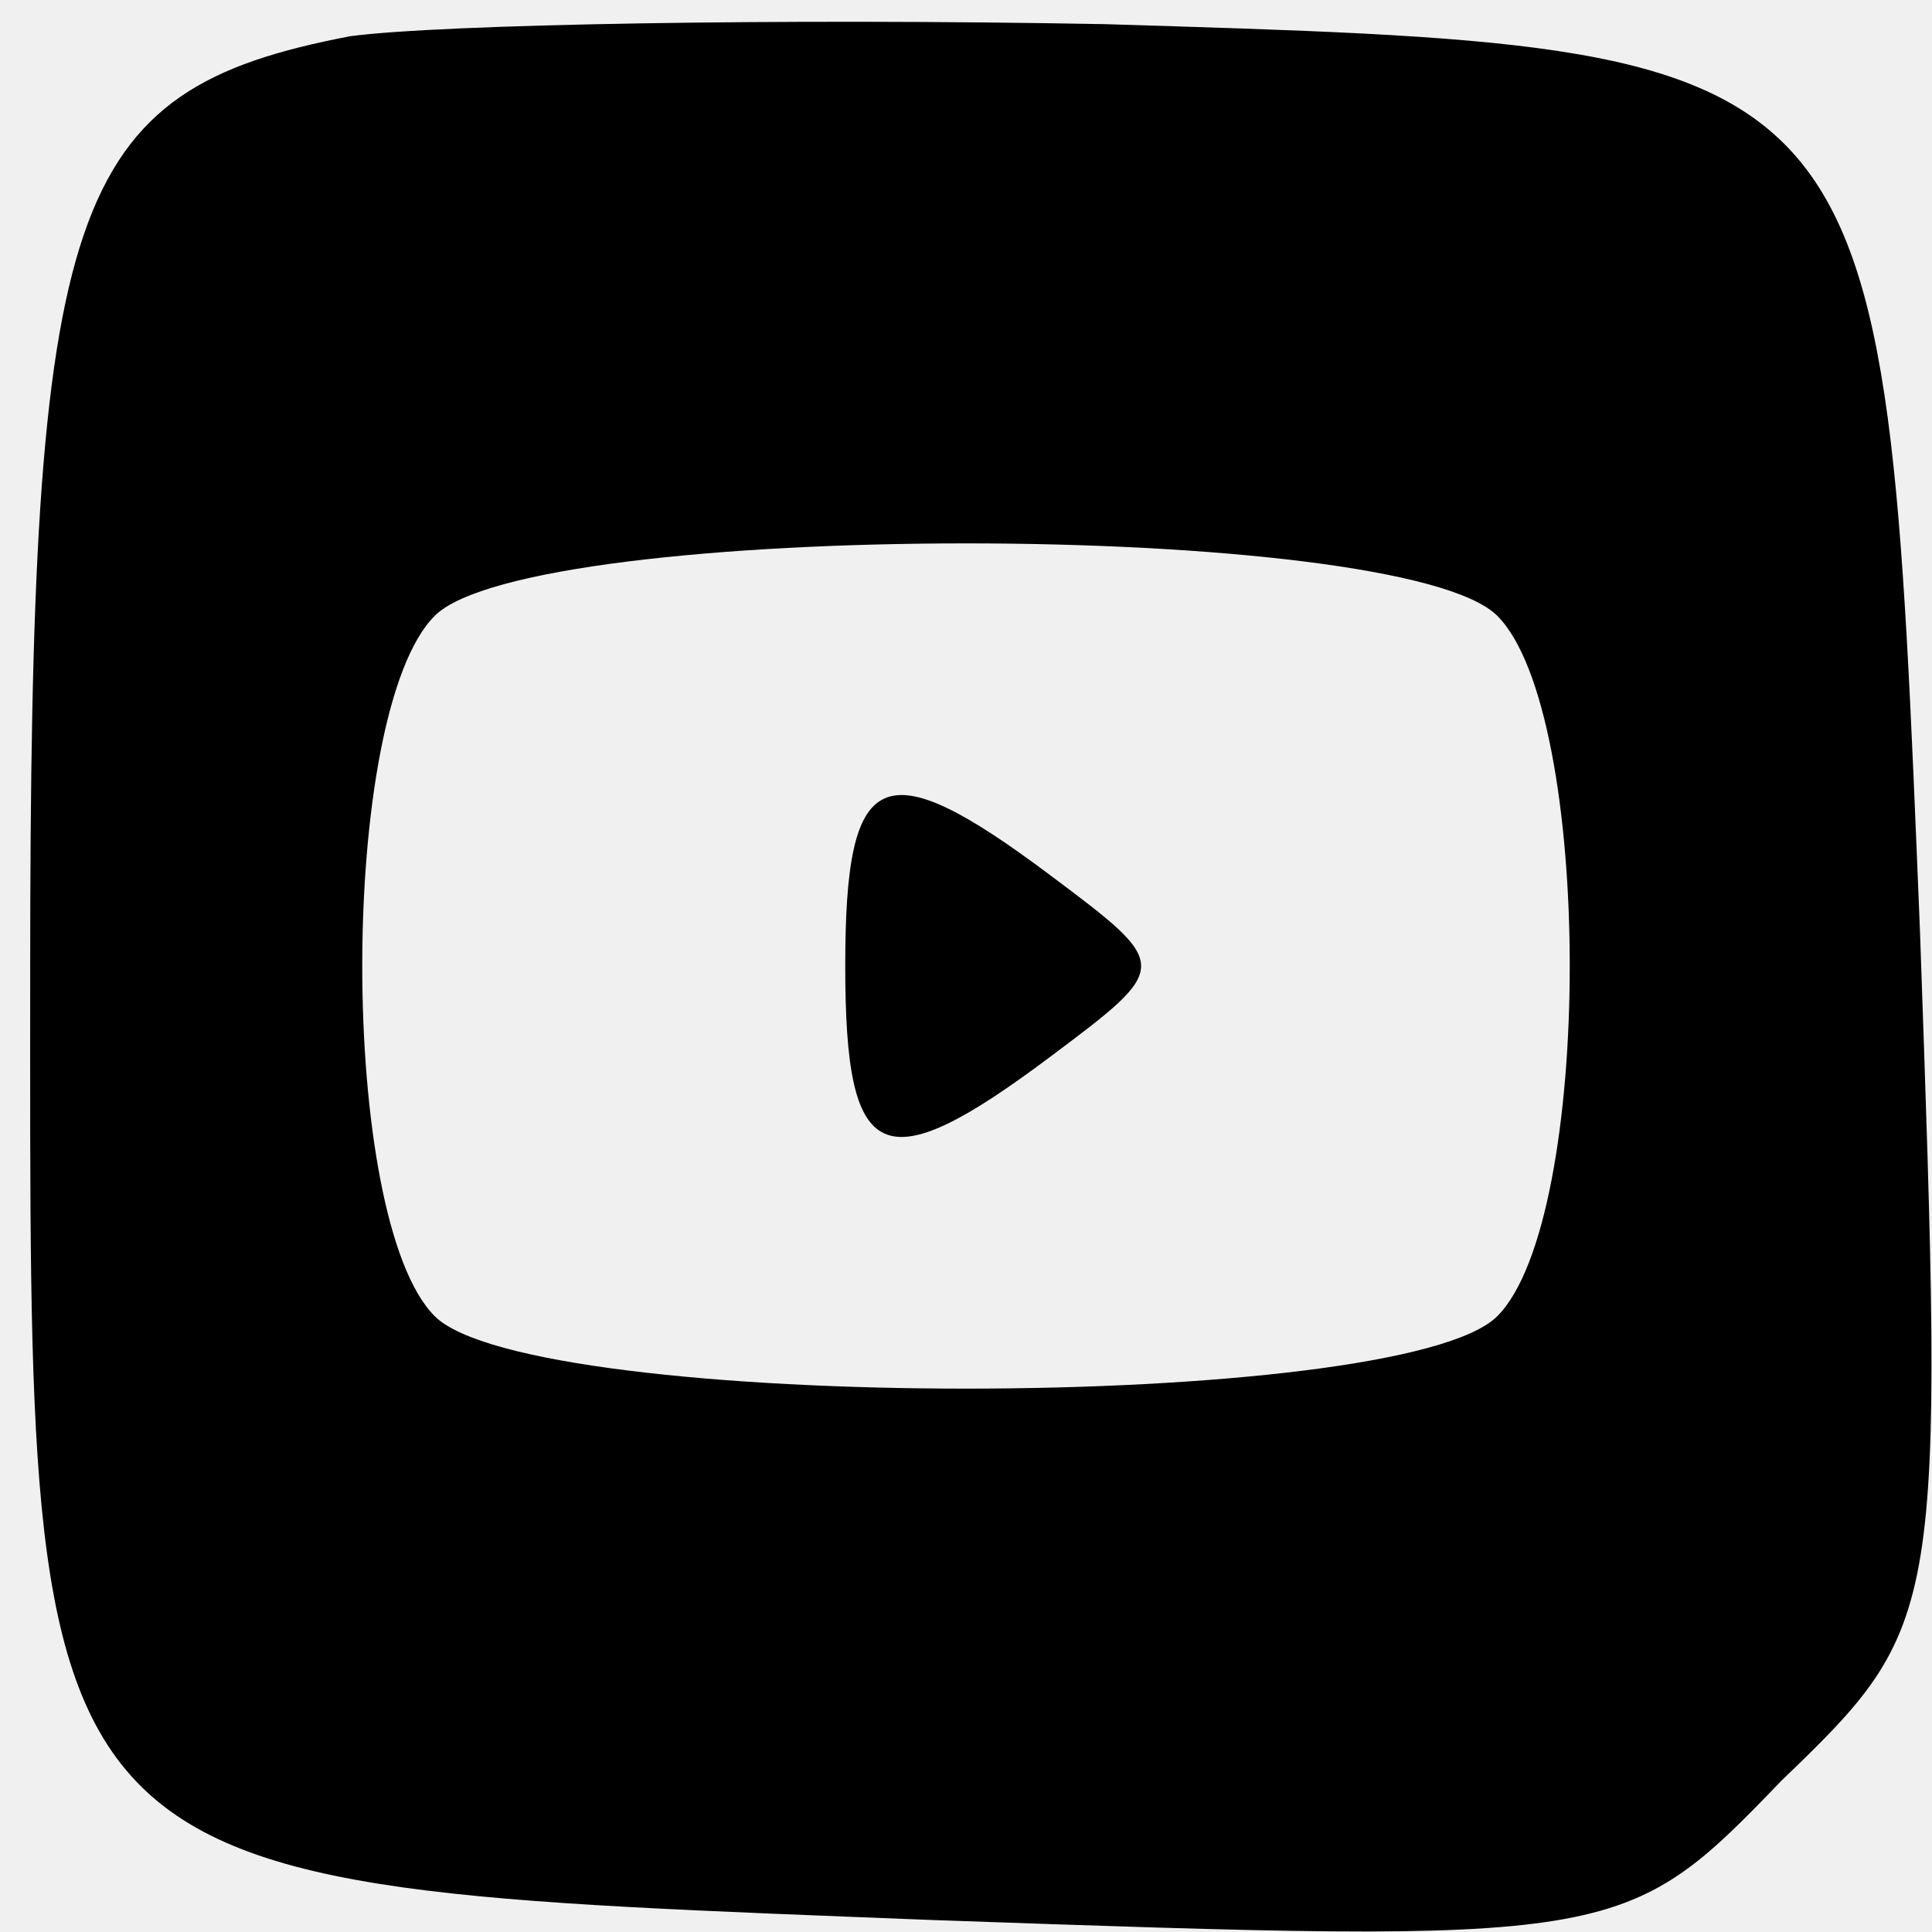
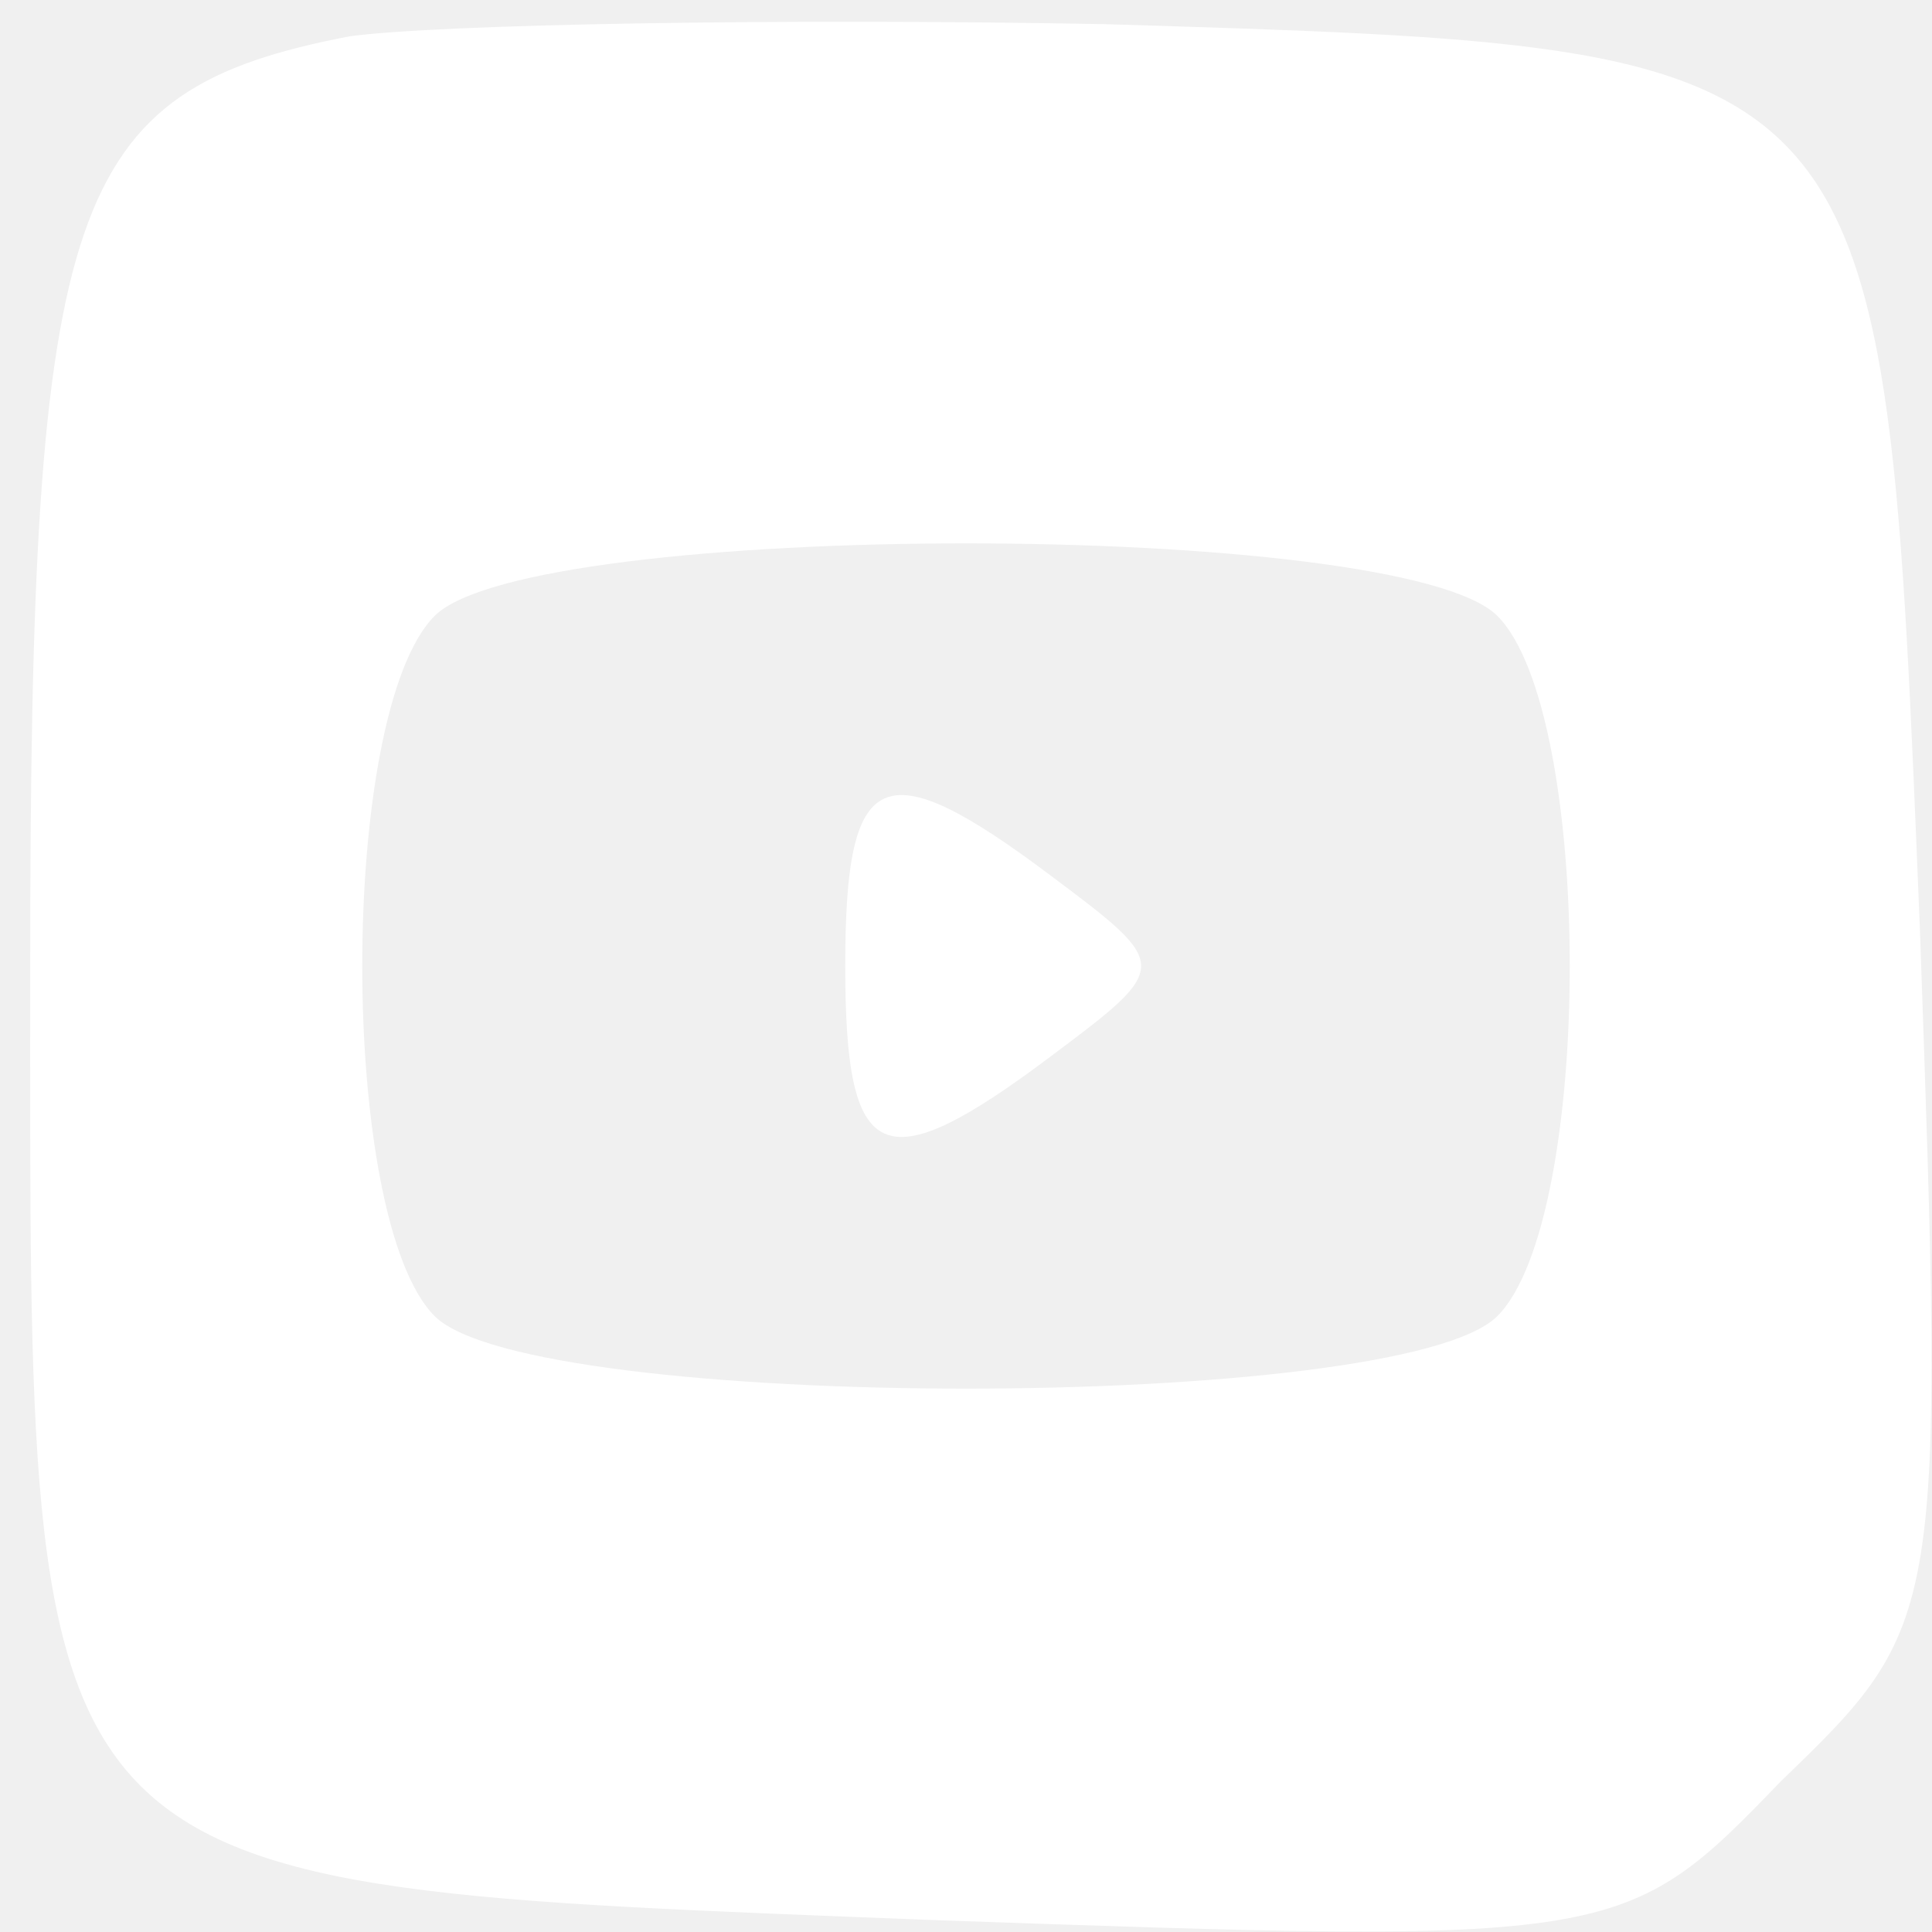
<svg xmlns="http://www.w3.org/2000/svg" version="1.0" width="32pt" height="32pt" viewBox="0 0 32 32" preserveAspectRatio="xMidYMid meet">
-   <g transform="translate(0,32) scale(0.1,-0.1)" fill="#000000" stroke="none">
+   <g transform="translate(0,32) scale(0.1,-0.1)" fill="#fff" stroke="none">
    <path d="M58 314 c-47 -9 -53 -27 -53 -155 0 -154 -3 -151 149 -157 114 -4 115 -4 141 23 27 26 27 27 23 141 -6 147 -5 146 -135 150 -54 1 -110 0 -125 -2z m190 -96 c16 -16 16 -100 0 -116 -16 -16 -160 -16 -176 0 -16 16 -16 100 0 116 16 16 160 16 176 0z" />
    <path d="M140 160 c0 -33 6 -36 34 -15 20 15 20 15 0 30 -28 21 -34 18 -34 -15z" />
  </g>
</svg>
